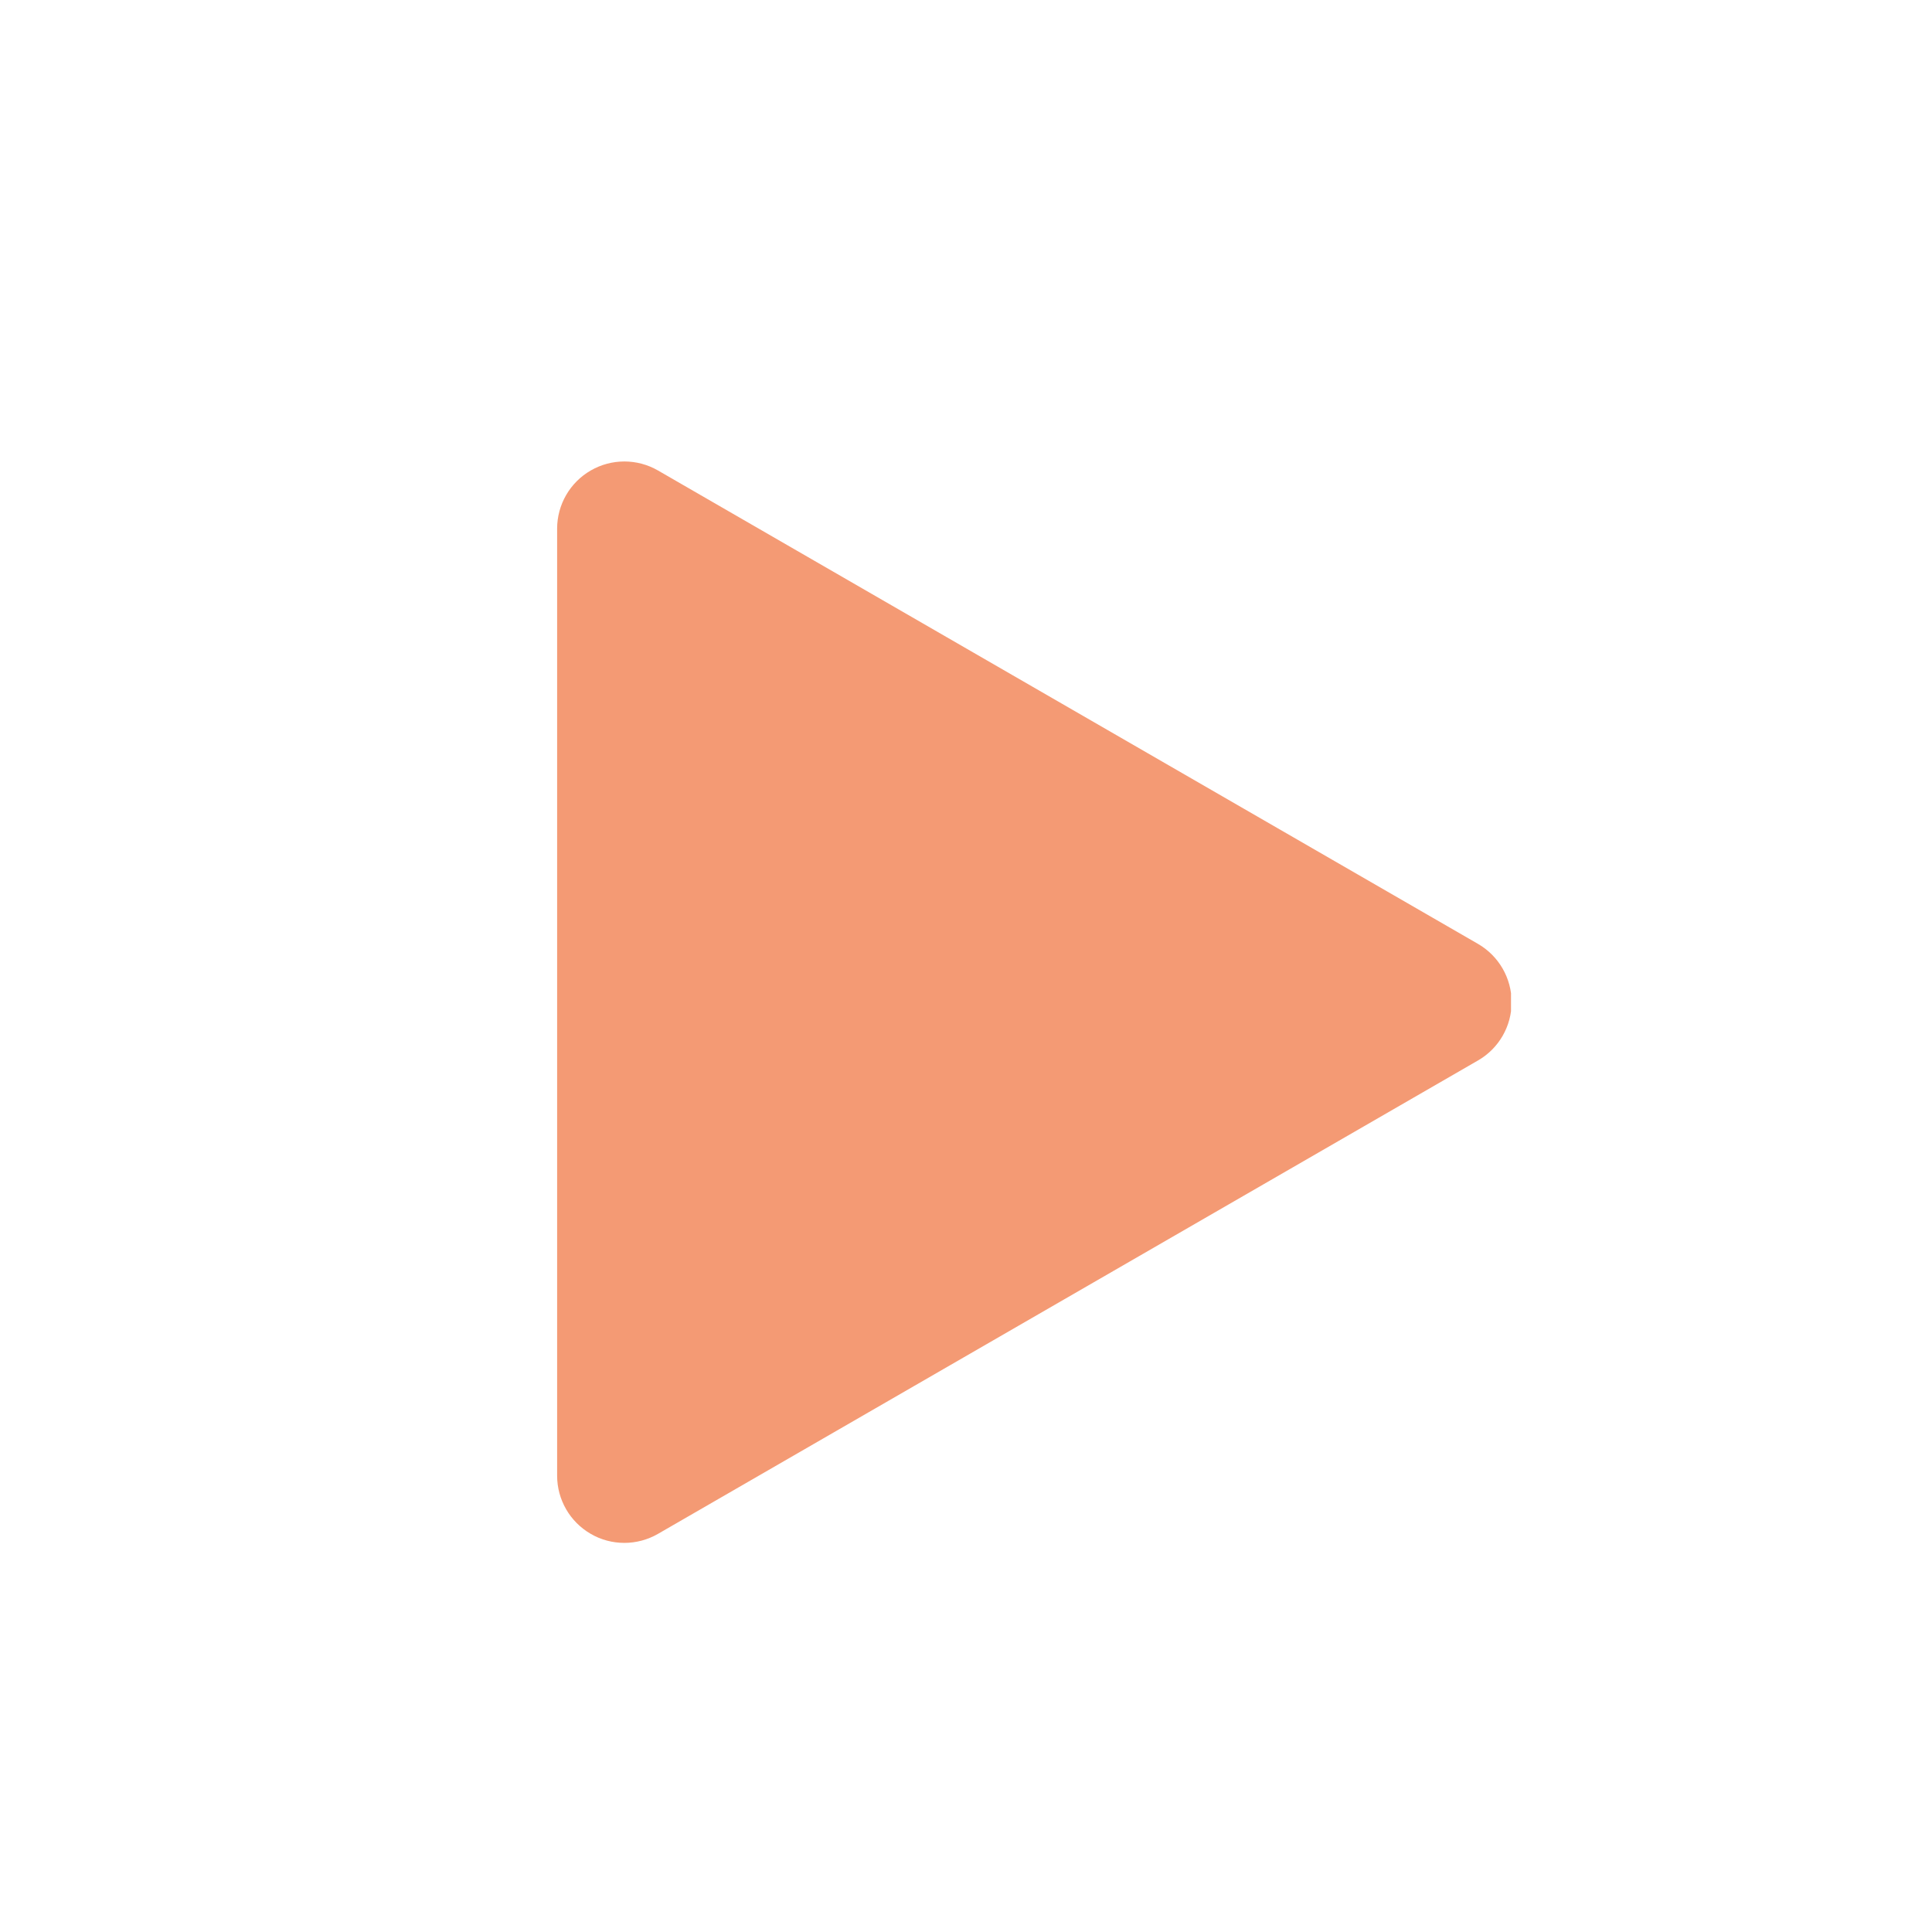
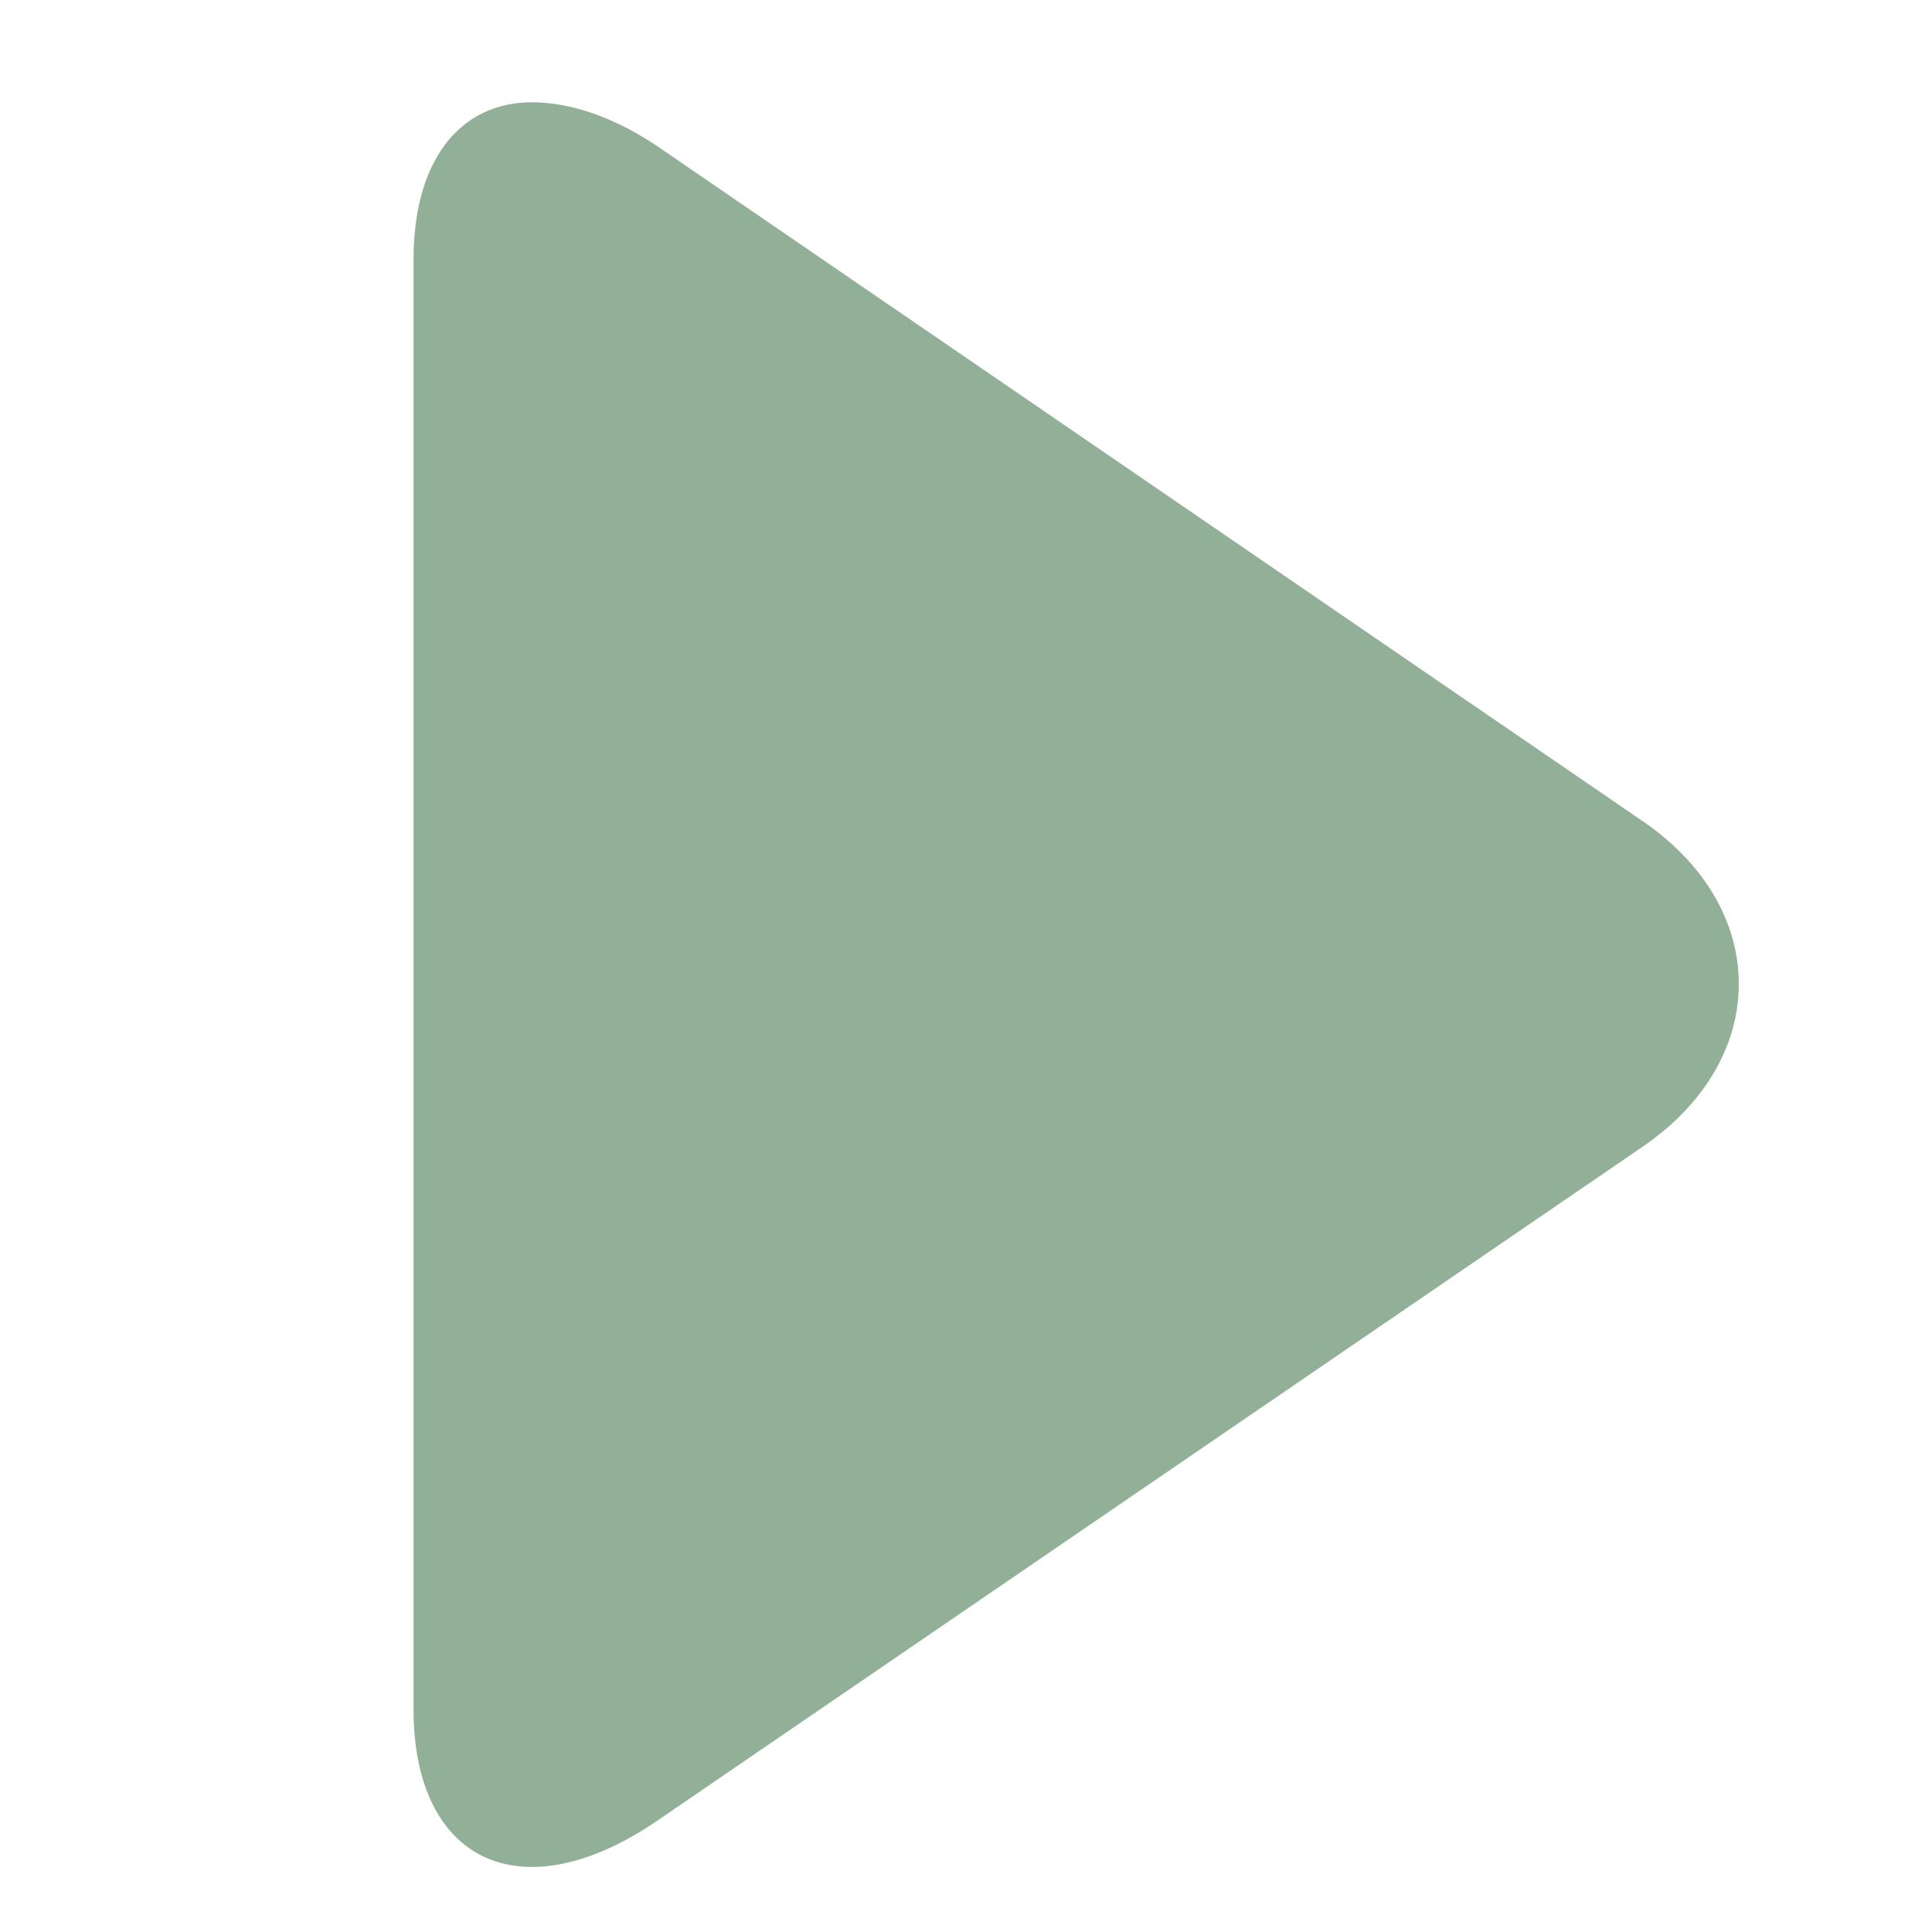
<svg xmlns="http://www.w3.org/2000/svg" width="500" zoomAndPan="magnify" viewBox="0 0 375 375" height="500" preserveAspectRatio="xMidYMid meet" version="1.0">
  <defs>
-     <clipPath id="ec95a9acf3">
-       <path d="M 108.035 89 L 293.285 89 L 293.285 299.984 L 108.035 299.984 Z M 108.035 89 " clip-rule="nonzero" />
+     <clipPath id="ec2f525cfc">
+       <path d="M 80.27 19.625 L 337.52 19.625 L 337.52 362.375 L 80.27 362.375 Z M 80.27 19.625 " clip-rule="nonzero" />
    </clipPath>
  </defs>
-   <g clip-path="url(#ec95a9acf3)">
-     <path fill="#f49a74" d="M 286.883 183.211 L 127.715 91.32 C 123.672 88.988 118.703 88.988 114.664 91.32 C 110.625 93.648 108.137 97.957 108.137 102.625 L 108.137 286.422 C 108.137 291.086 110.625 295.395 114.664 297.723 C 116.684 298.902 118.938 299.473 121.191 299.473 C 123.441 299.473 125.695 298.887 127.715 297.723 L 286.883 205.832 C 290.93 203.5 293.406 199.191 293.406 194.527 C 293.406 189.863 290.922 185.551 286.883 183.211 Z M 286.883 183.211 " fill-opacity="1" fill-rule="nonzero" />
+   <g clip-path="url(#ec2f525cfc)">
+     <path fill="#92af97" d="M 103.266 362.375 C 110.75 362.375 119.309 359.164 128.129 353.016 L 318.512 222.797 C 330.809 214.508 337.496 203.012 337.496 190.98 C 337.496 178.945 330.809 167.449 318.512 159.16 L 128.398 28.941 C 119.574 22.793 110.75 19.852 103.266 19.852 C 89.094 19.852 80.27 31.348 80.27 50.332 L 80.27 331.891 C 80.27 350.875 89.094 362.375 103.266 362.375 Z M 103.266 362.375 " fill-opacity="1" fill-rule="nonzero" />
  </g>
</svg>
